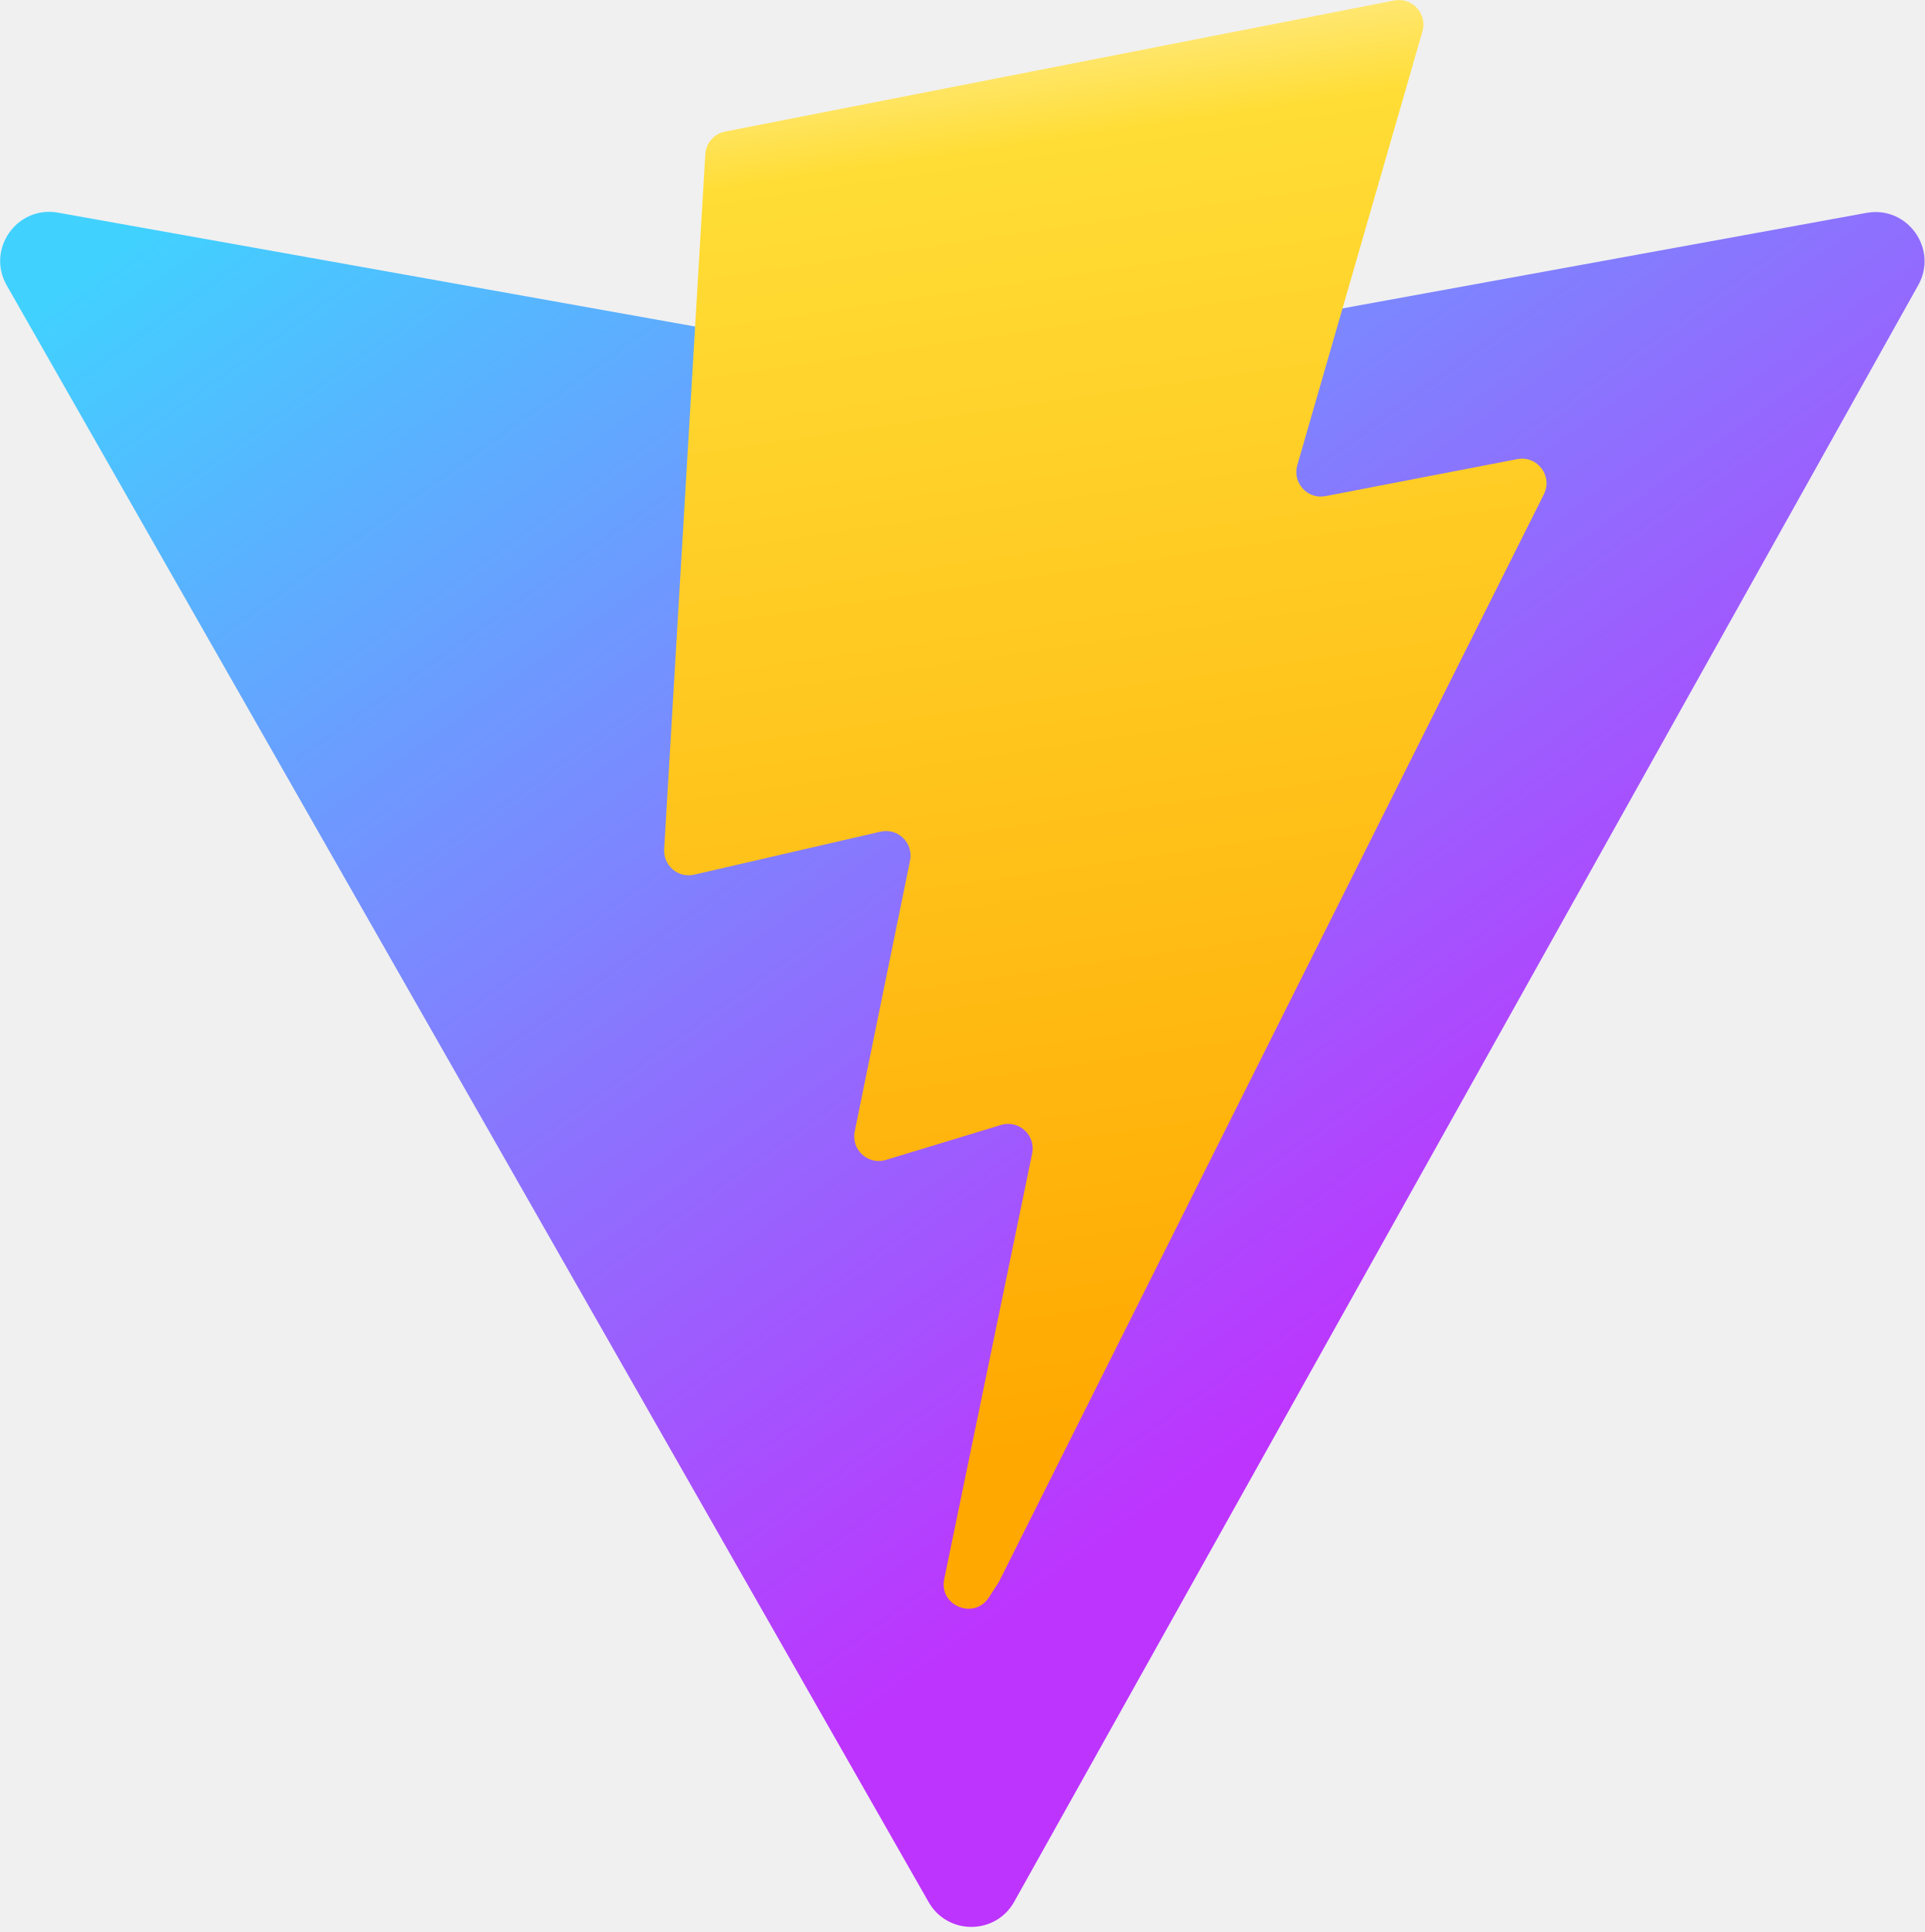
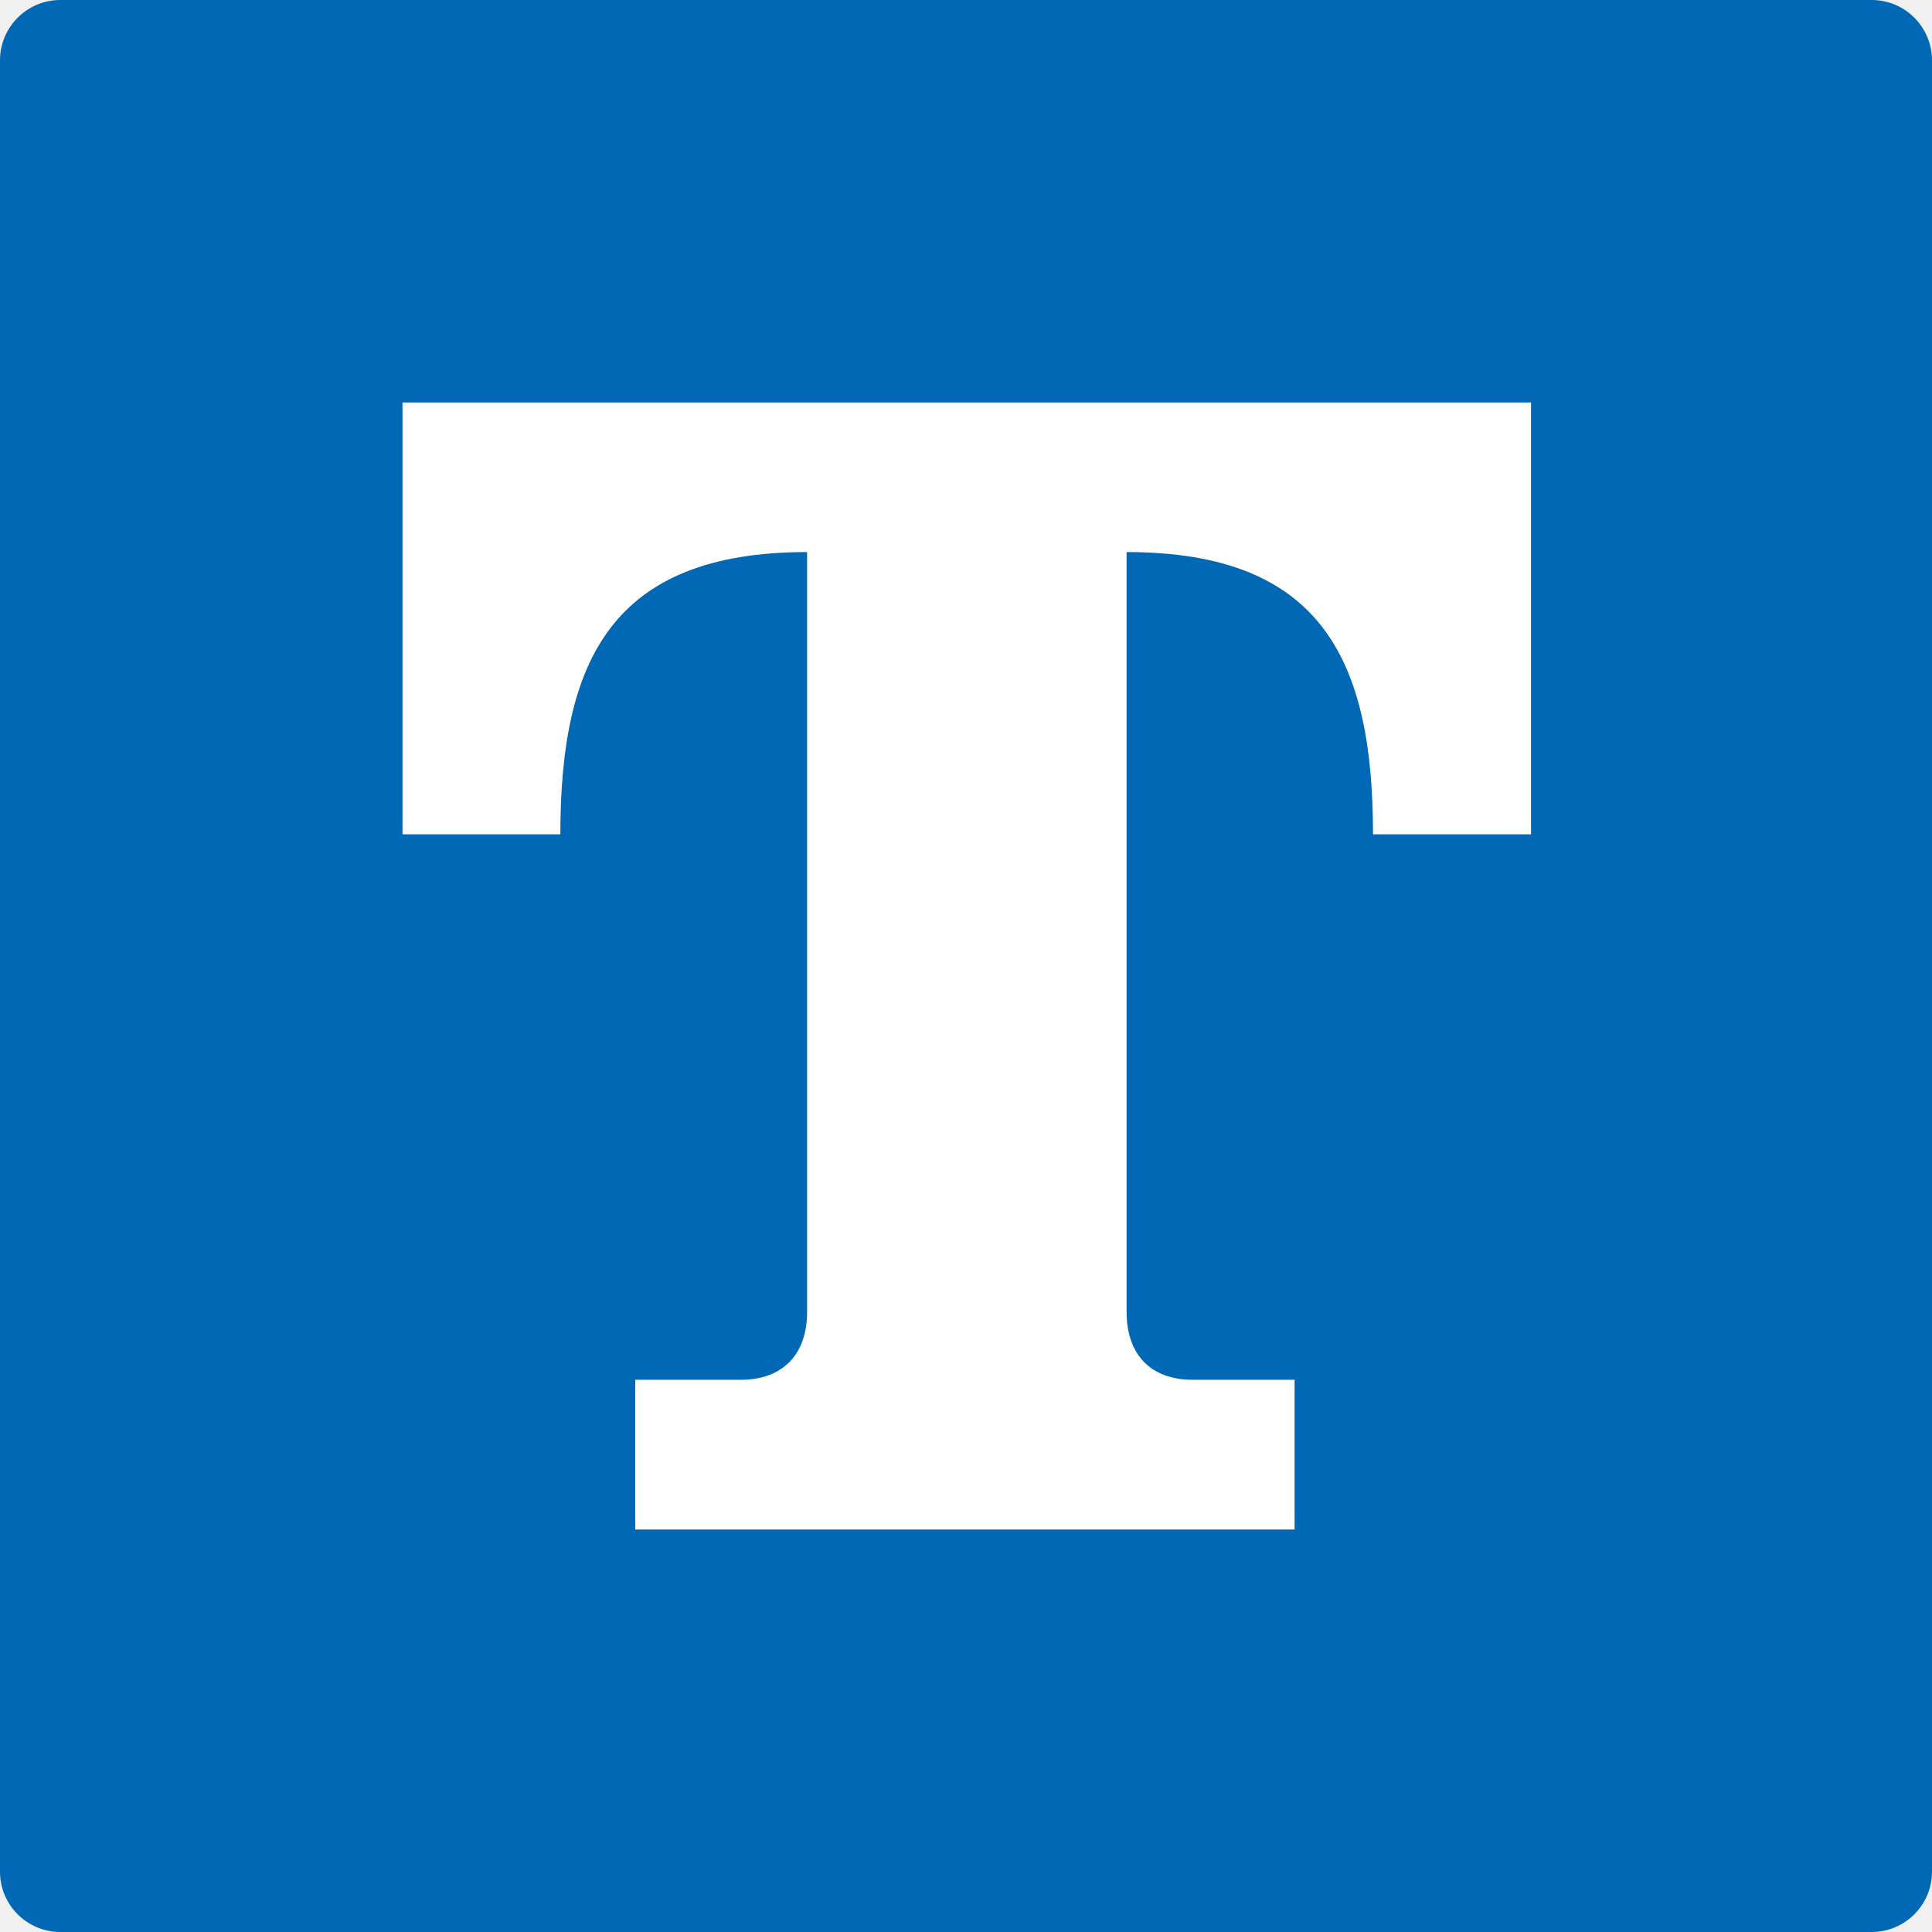
- <svg xmlns="http://www.w3.org/2000/svg" aria-hidden="true" role="img" class="iconify iconify--logos" width="31.88" height="32" preserveAspectRatio="xMidYMid meet" viewBox="0 0 256 257">
-   <defs>
-     <linearGradient id="IconifyId1813088fe1fbc01fb466" x1="-.828%" x2="57.636%" y1="7.652%" y2="78.411%">
-       <stop offset="0%" stop-color="#41D1FF" />
-       <stop offset="100%" stop-color="#BD34FE" />
-     </linearGradient>
-     <linearGradient id="IconifyId1813088fe1fbc01fb467" x1="43.376%" x2="50.316%" y1="2.242%" y2="89.03%">
-       <stop offset="0%" stop-color="#FFEA83" />
-       <stop offset="8.333%" stop-color="#FFDD35" />
-       <stop offset="100%" stop-color="#FFA800" />
-     </linearGradient>
-   </defs>
-   <path fill="url(#IconifyId1813088fe1fbc01fb466)" d="M255.153 37.938L134.897 252.976c-2.483 4.44-8.862 4.466-11.382.048L.875 37.958c-2.746-4.814 1.371-10.646 6.827-9.67l120.385 21.517a6.537 6.537 0 0 0 2.322-.004l117.867-21.483c5.438-.991 9.574 4.796 6.877 9.62Z" />
-   <path fill="url(#IconifyId1813088fe1fbc01fb467)" d="M185.432.063L96.44 17.501a3.268 3.268 0 0 0-2.634 3.014l-5.474 92.456a3.268 3.268 0 0 0 3.997 3.378l24.777-5.718c2.318-.535 4.413 1.507 3.936 3.838l-7.361 36.047c-.495 2.426 1.782 4.5 4.151 3.78l15.304-4.649c2.372-.72 4.652 1.36 4.15 3.788l-11.698 56.621c-.732 3.542 3.979 5.473 5.943 2.437l1.313-2.028l72.516-144.72c1.215-2.423-.88-5.186-3.54-4.672l-25.505 4.922c-2.396.462-4.435-1.77-3.759-4.114l16.646-57.705c.677-2.35-1.37-4.583-3.769-4.113Z" />
+ <svg xmlns="http://www.w3.org/2000/svg" width="24" height="24" viewBox="0 0 24 24" fill="none">
+   <rect width="24" height="24" rx="0.75" fill="#0068B5" />
+   <path d="M5 10.364V5H19.019V10.364H17.056C17.056 8.21 16.423 6.858 13.995 6.858V16.297C13.995 16.823 14.29 17.14 14.816 17.14H16.082V19H7.891V17.14H9.202C9.727 17.14 10.026 16.823 10.026 16.297V6.858C7.596 6.858 6.961 8.21 6.961 10.364H5Z" fill="white" />
</svg>
